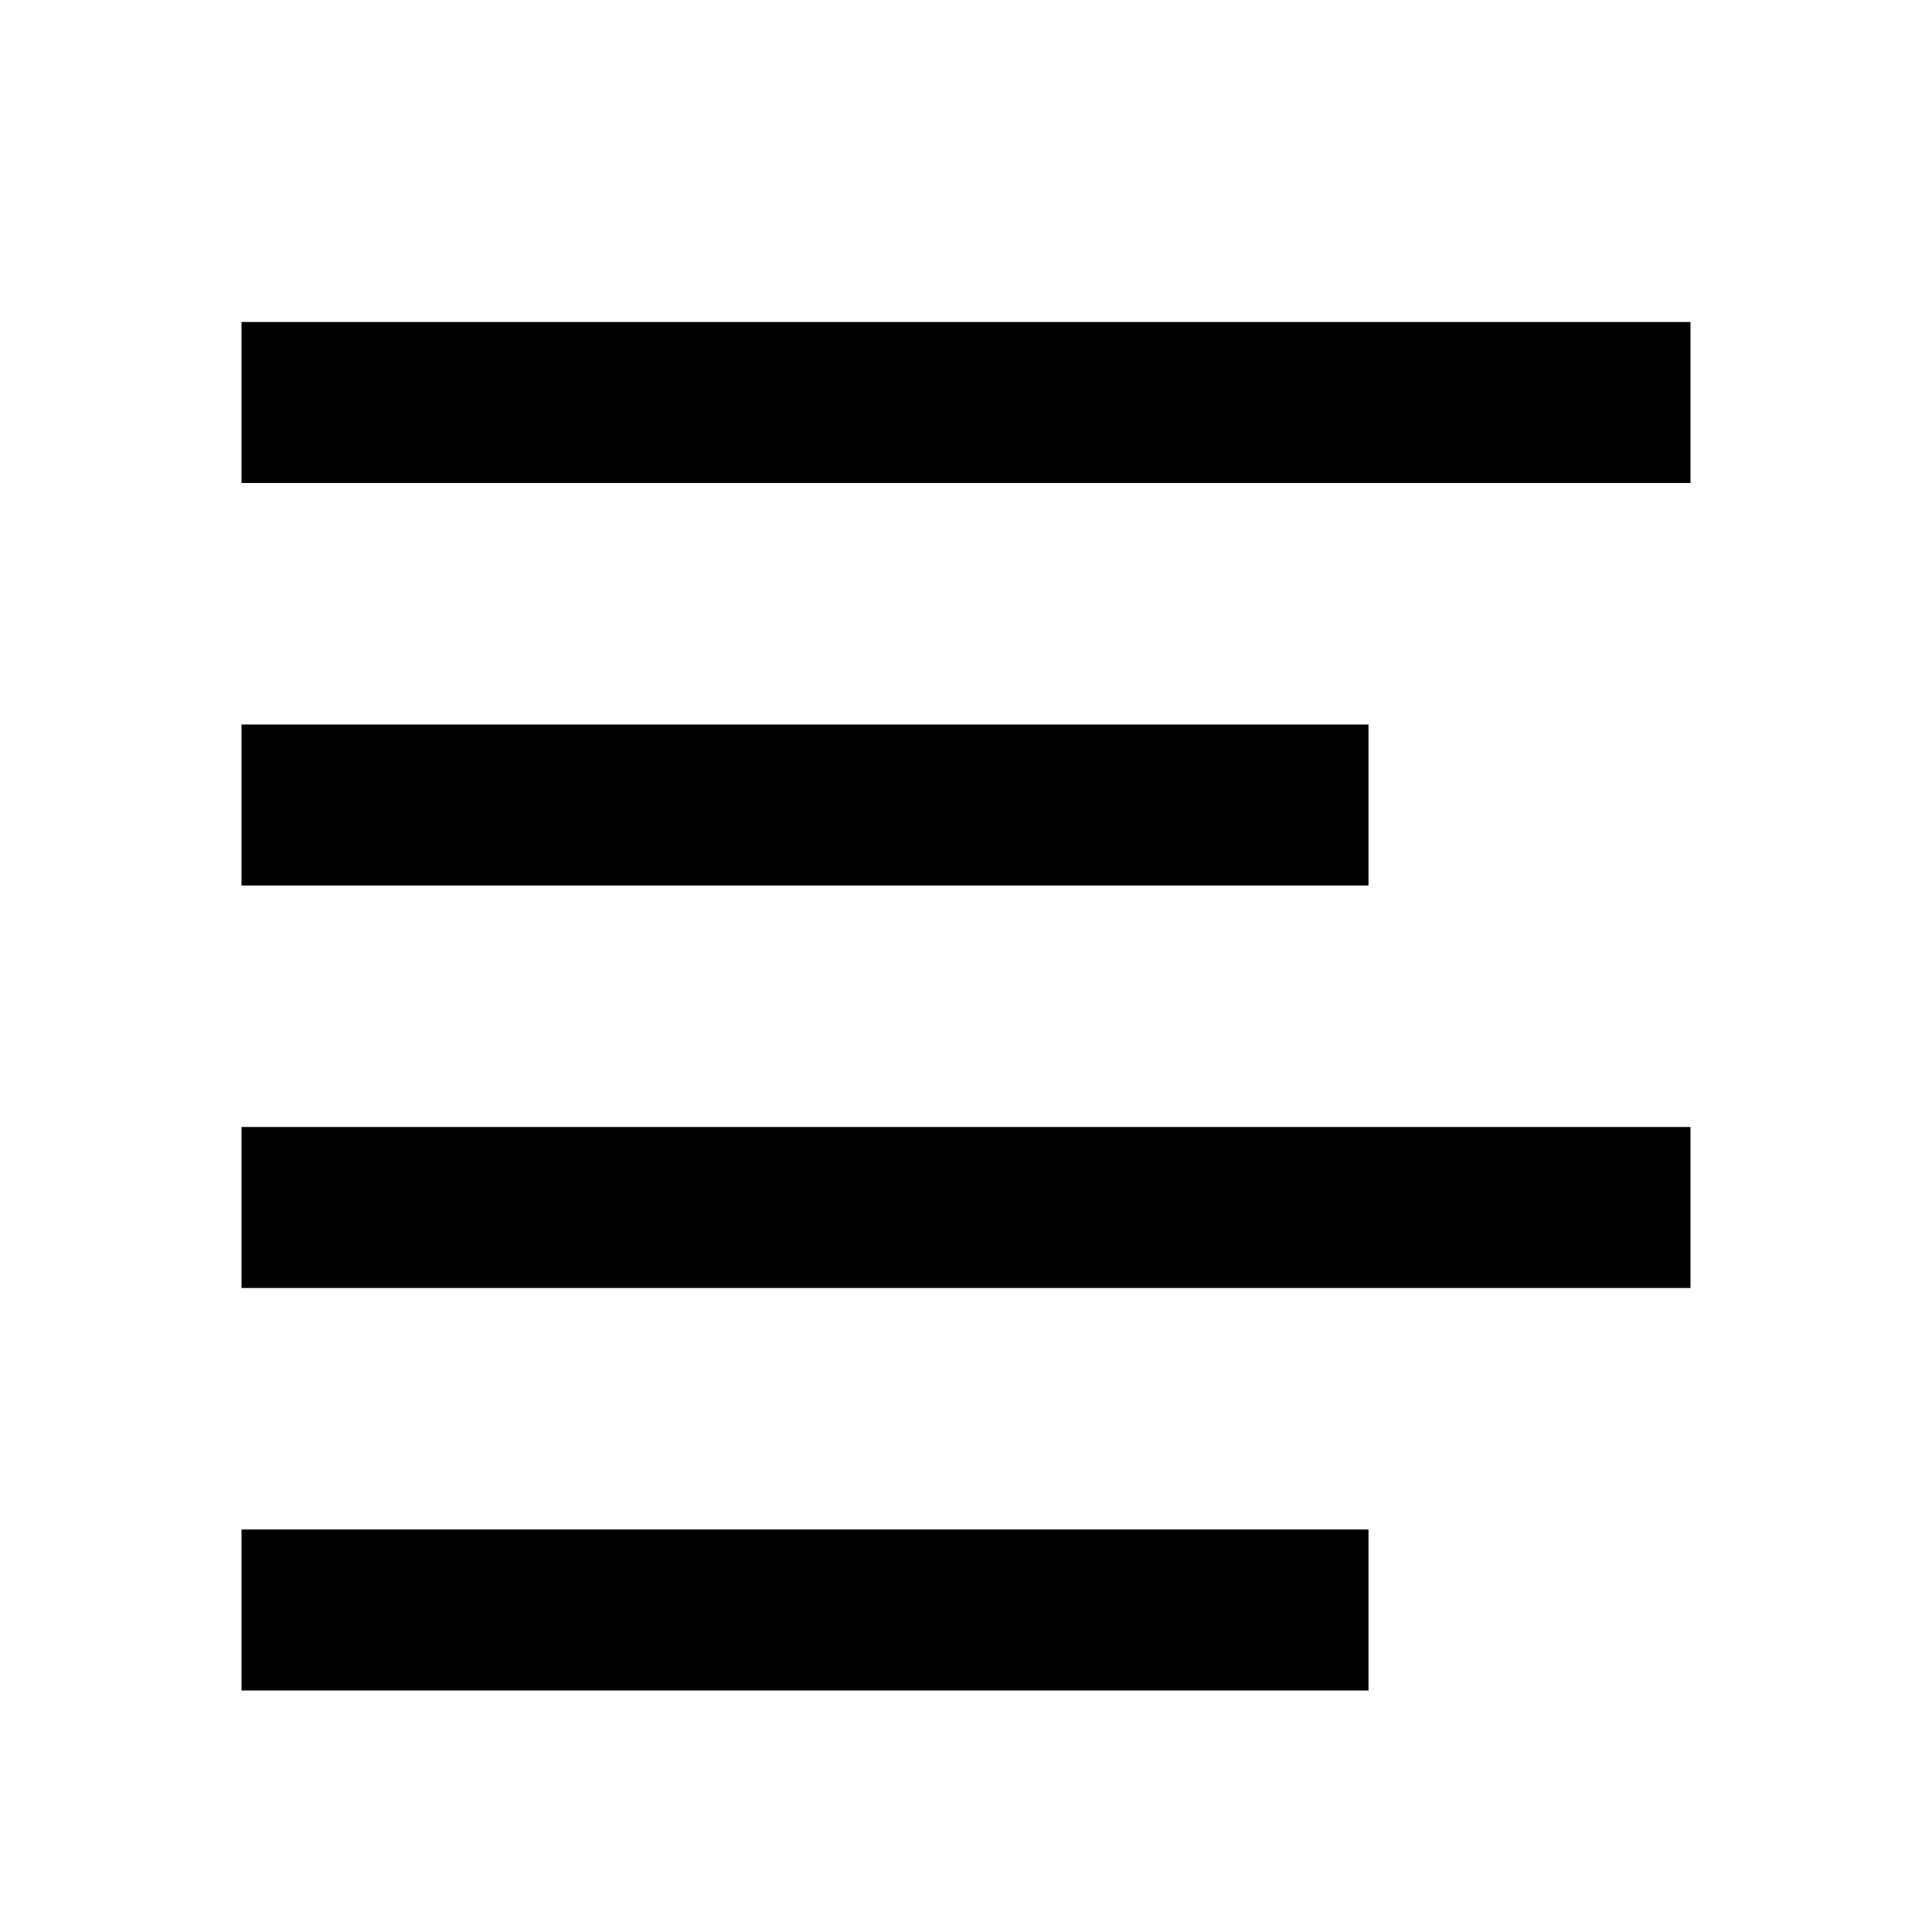
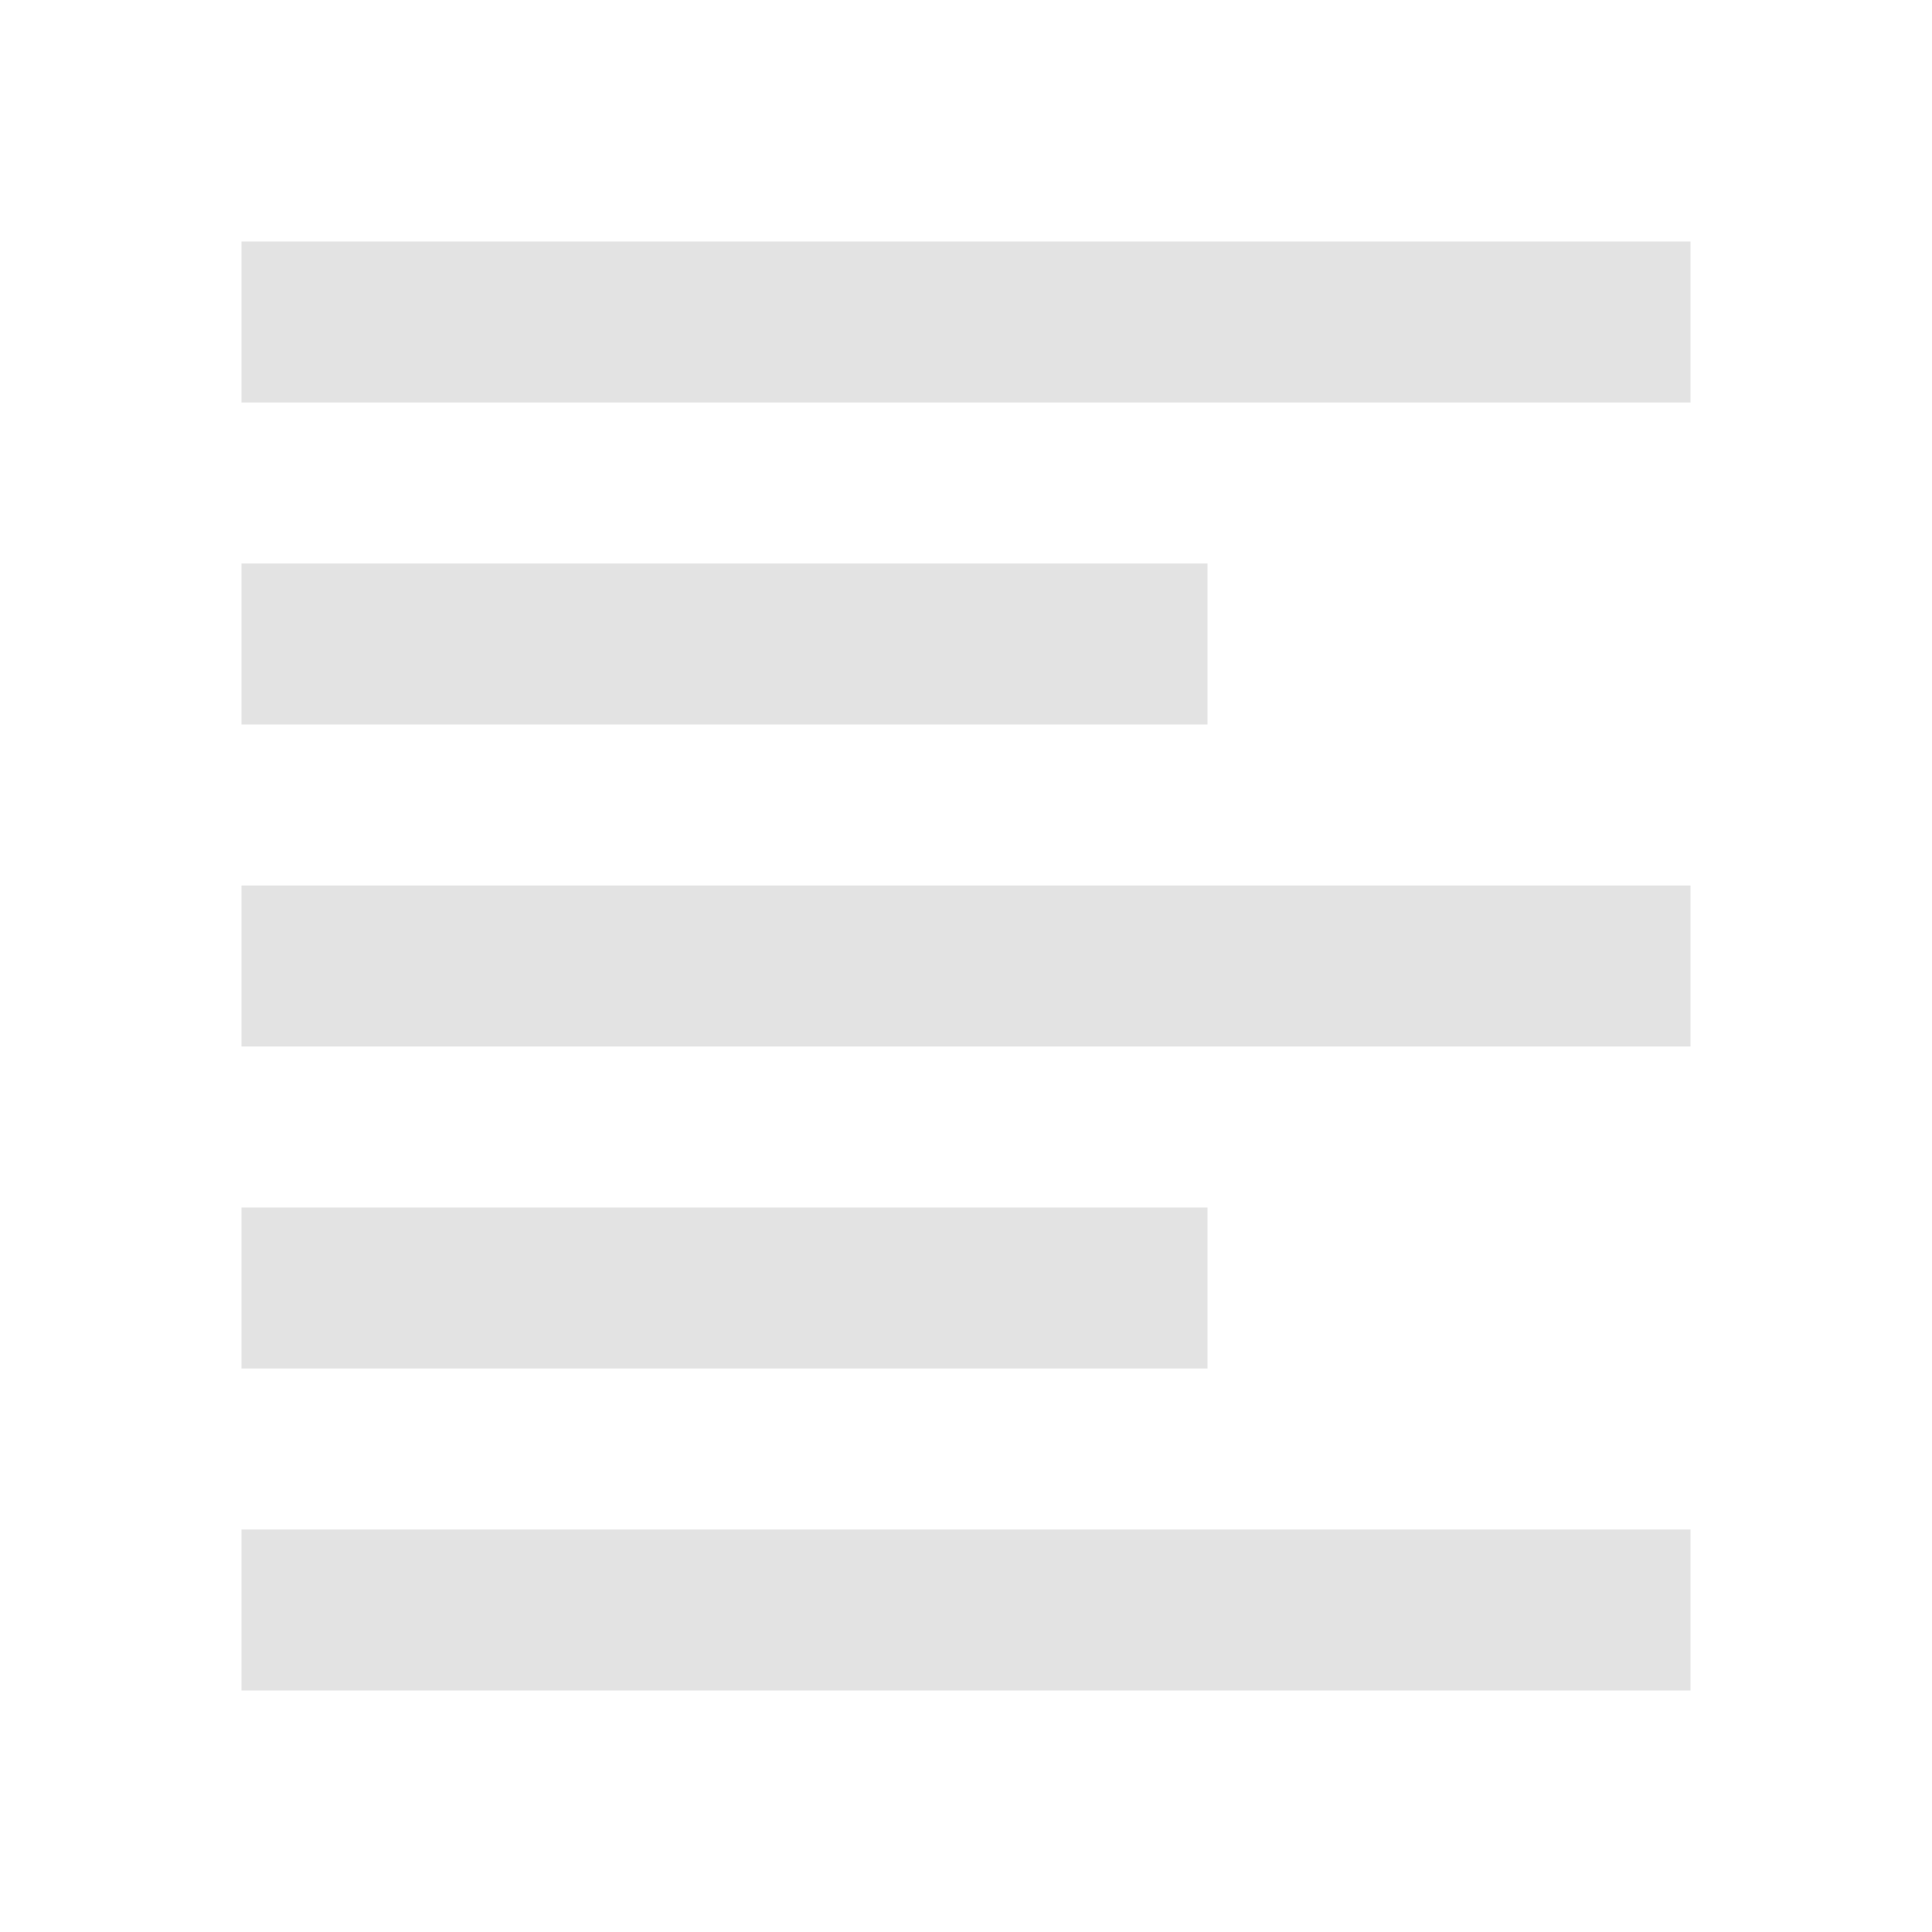
- <svg xmlns="http://www.w3.org/2000/svg" viewBox="0 0 24 24" width="24" height="24">
-   <path fill="none" d="M0 0h24v24H0z" />
-   <path d="M3 4h18v2H3V4zm0 15h14v2H3v-2zm0-5h18v2H3v-2zm0-5h14v2H3V9z" />
+ <svg xmlns="http://www.w3.org/2000/svg" height="24px" viewBox="0 0 24 24" width="24px" fill="#e3e3e3">
+   <path d="M0 0h24v24H0V0z" fill="none" />
+   <path d="M15 15H3v2h12v-2zm0-8H3v2h12V7zM3 13h18v-2H3v2zm0 8h18v-2H3v2zM3 3v2h18V3H3z" />
</svg>
